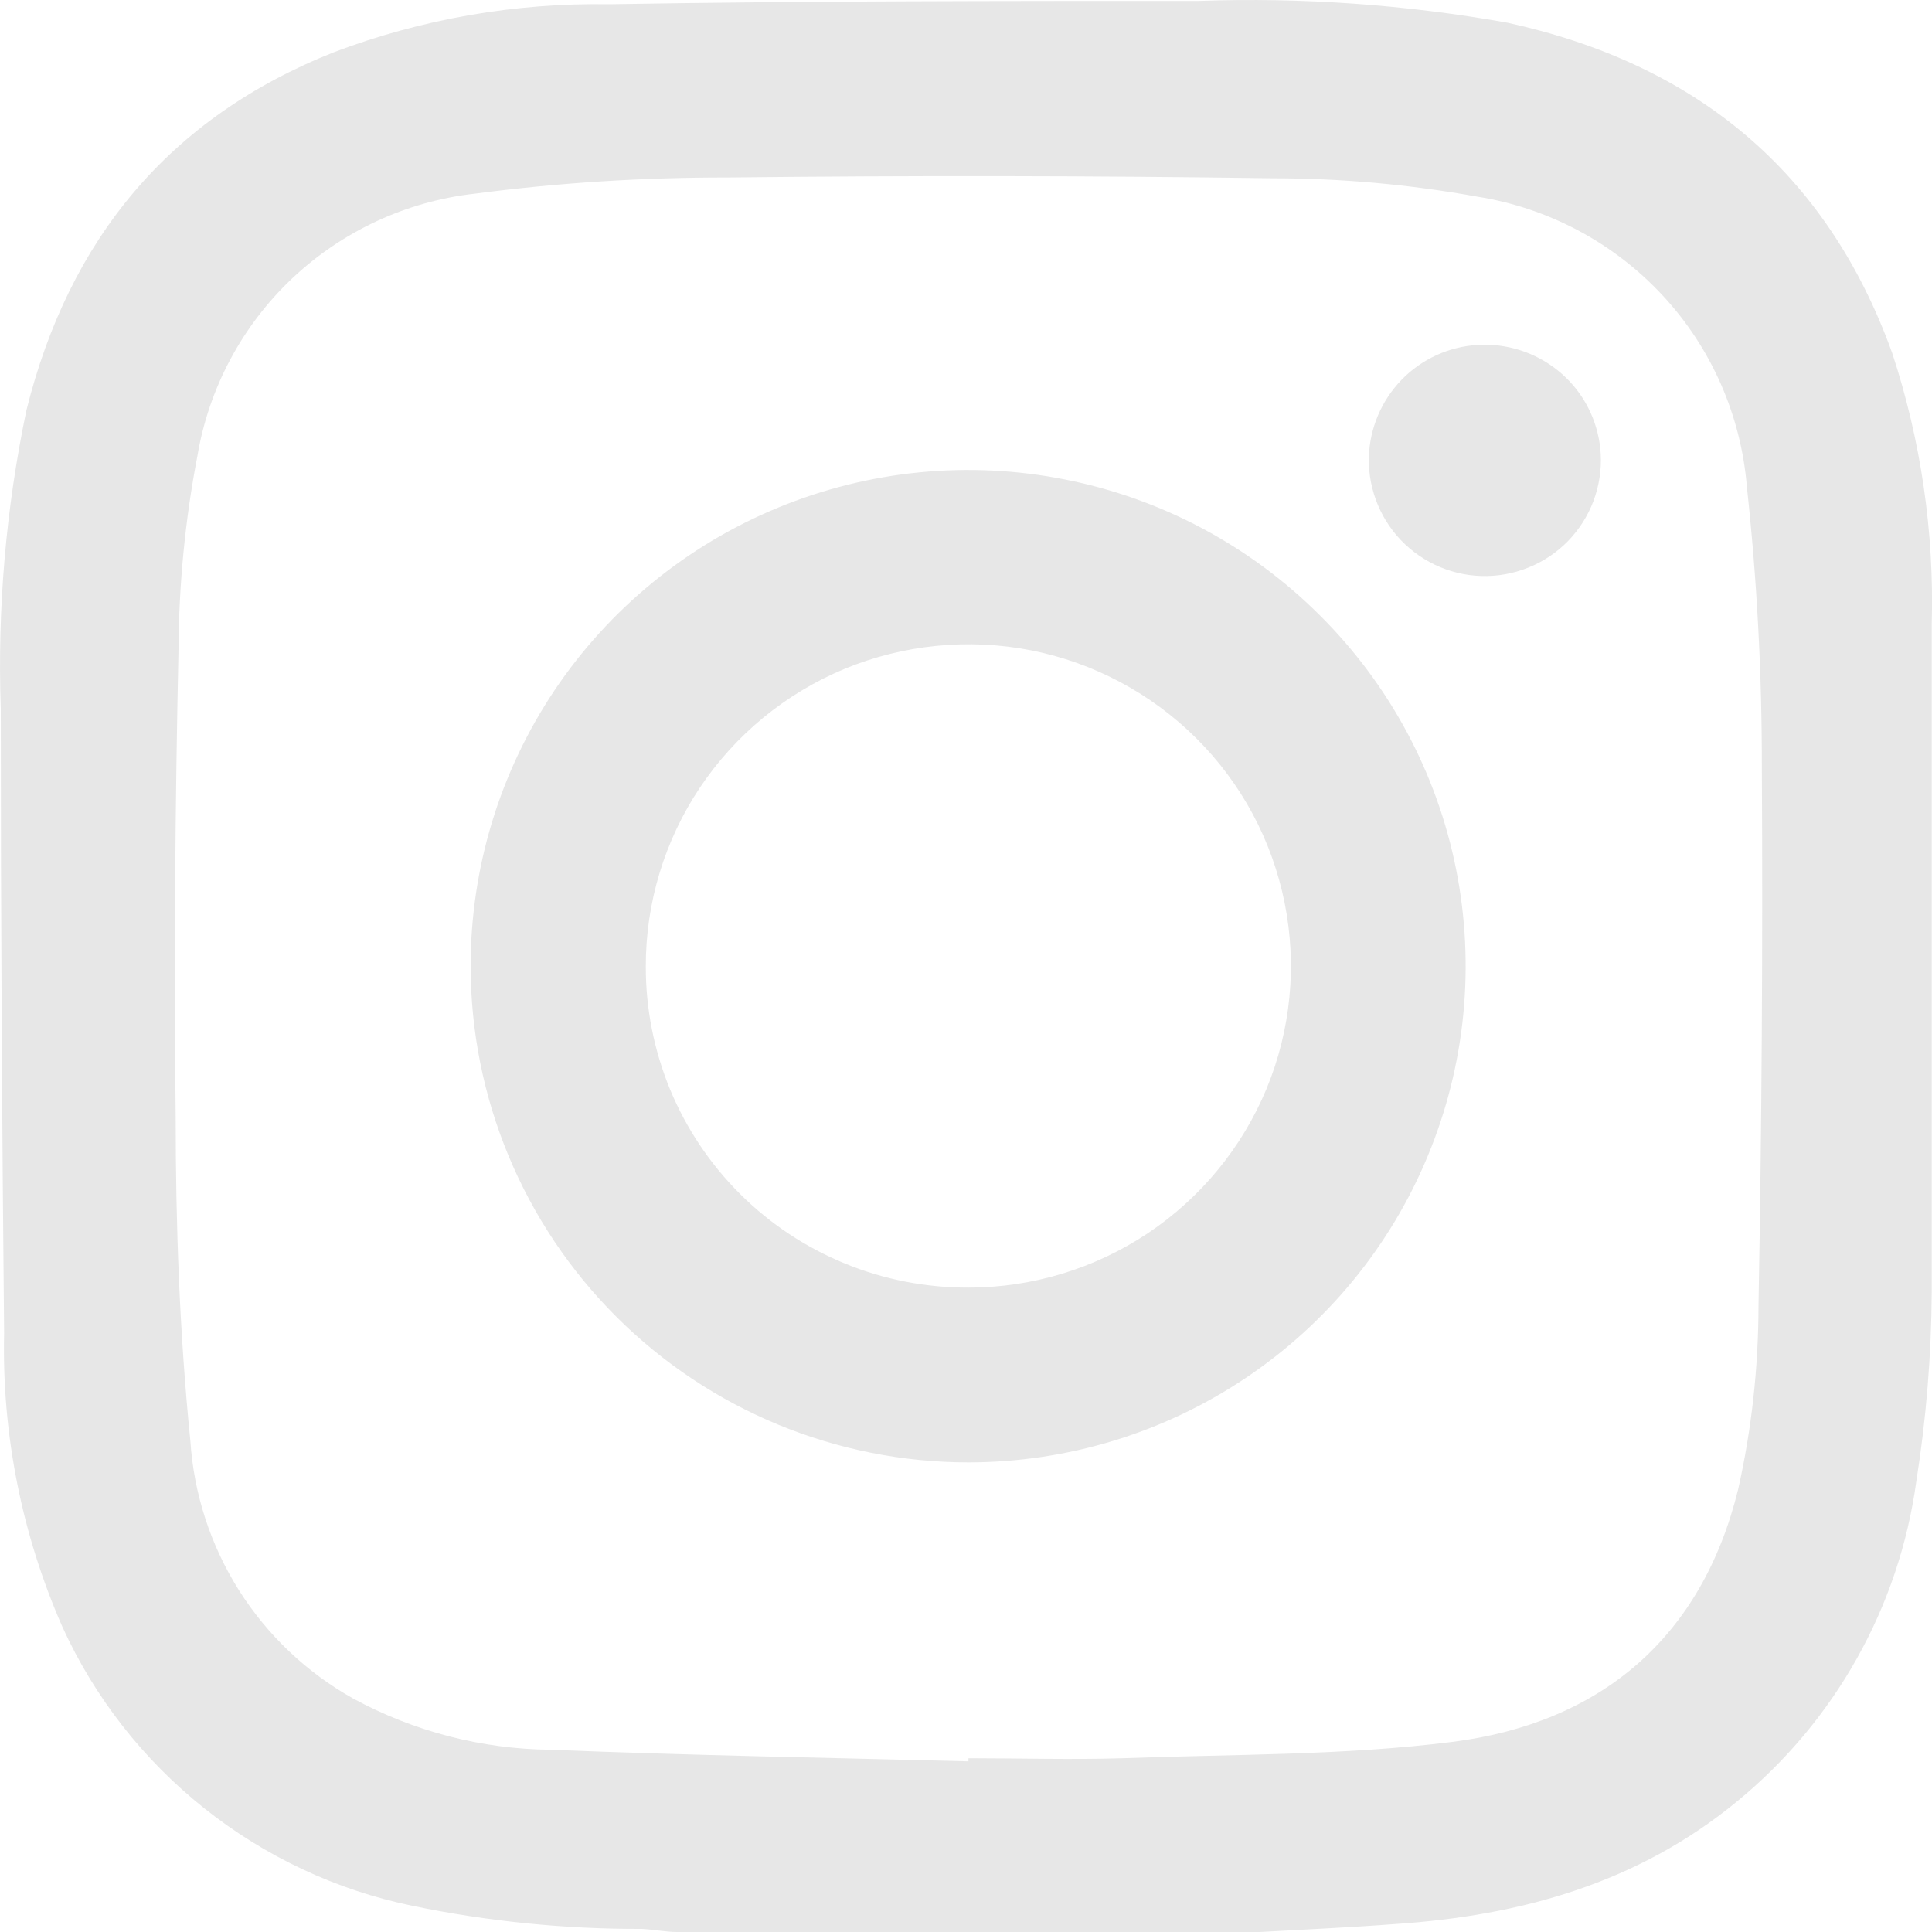
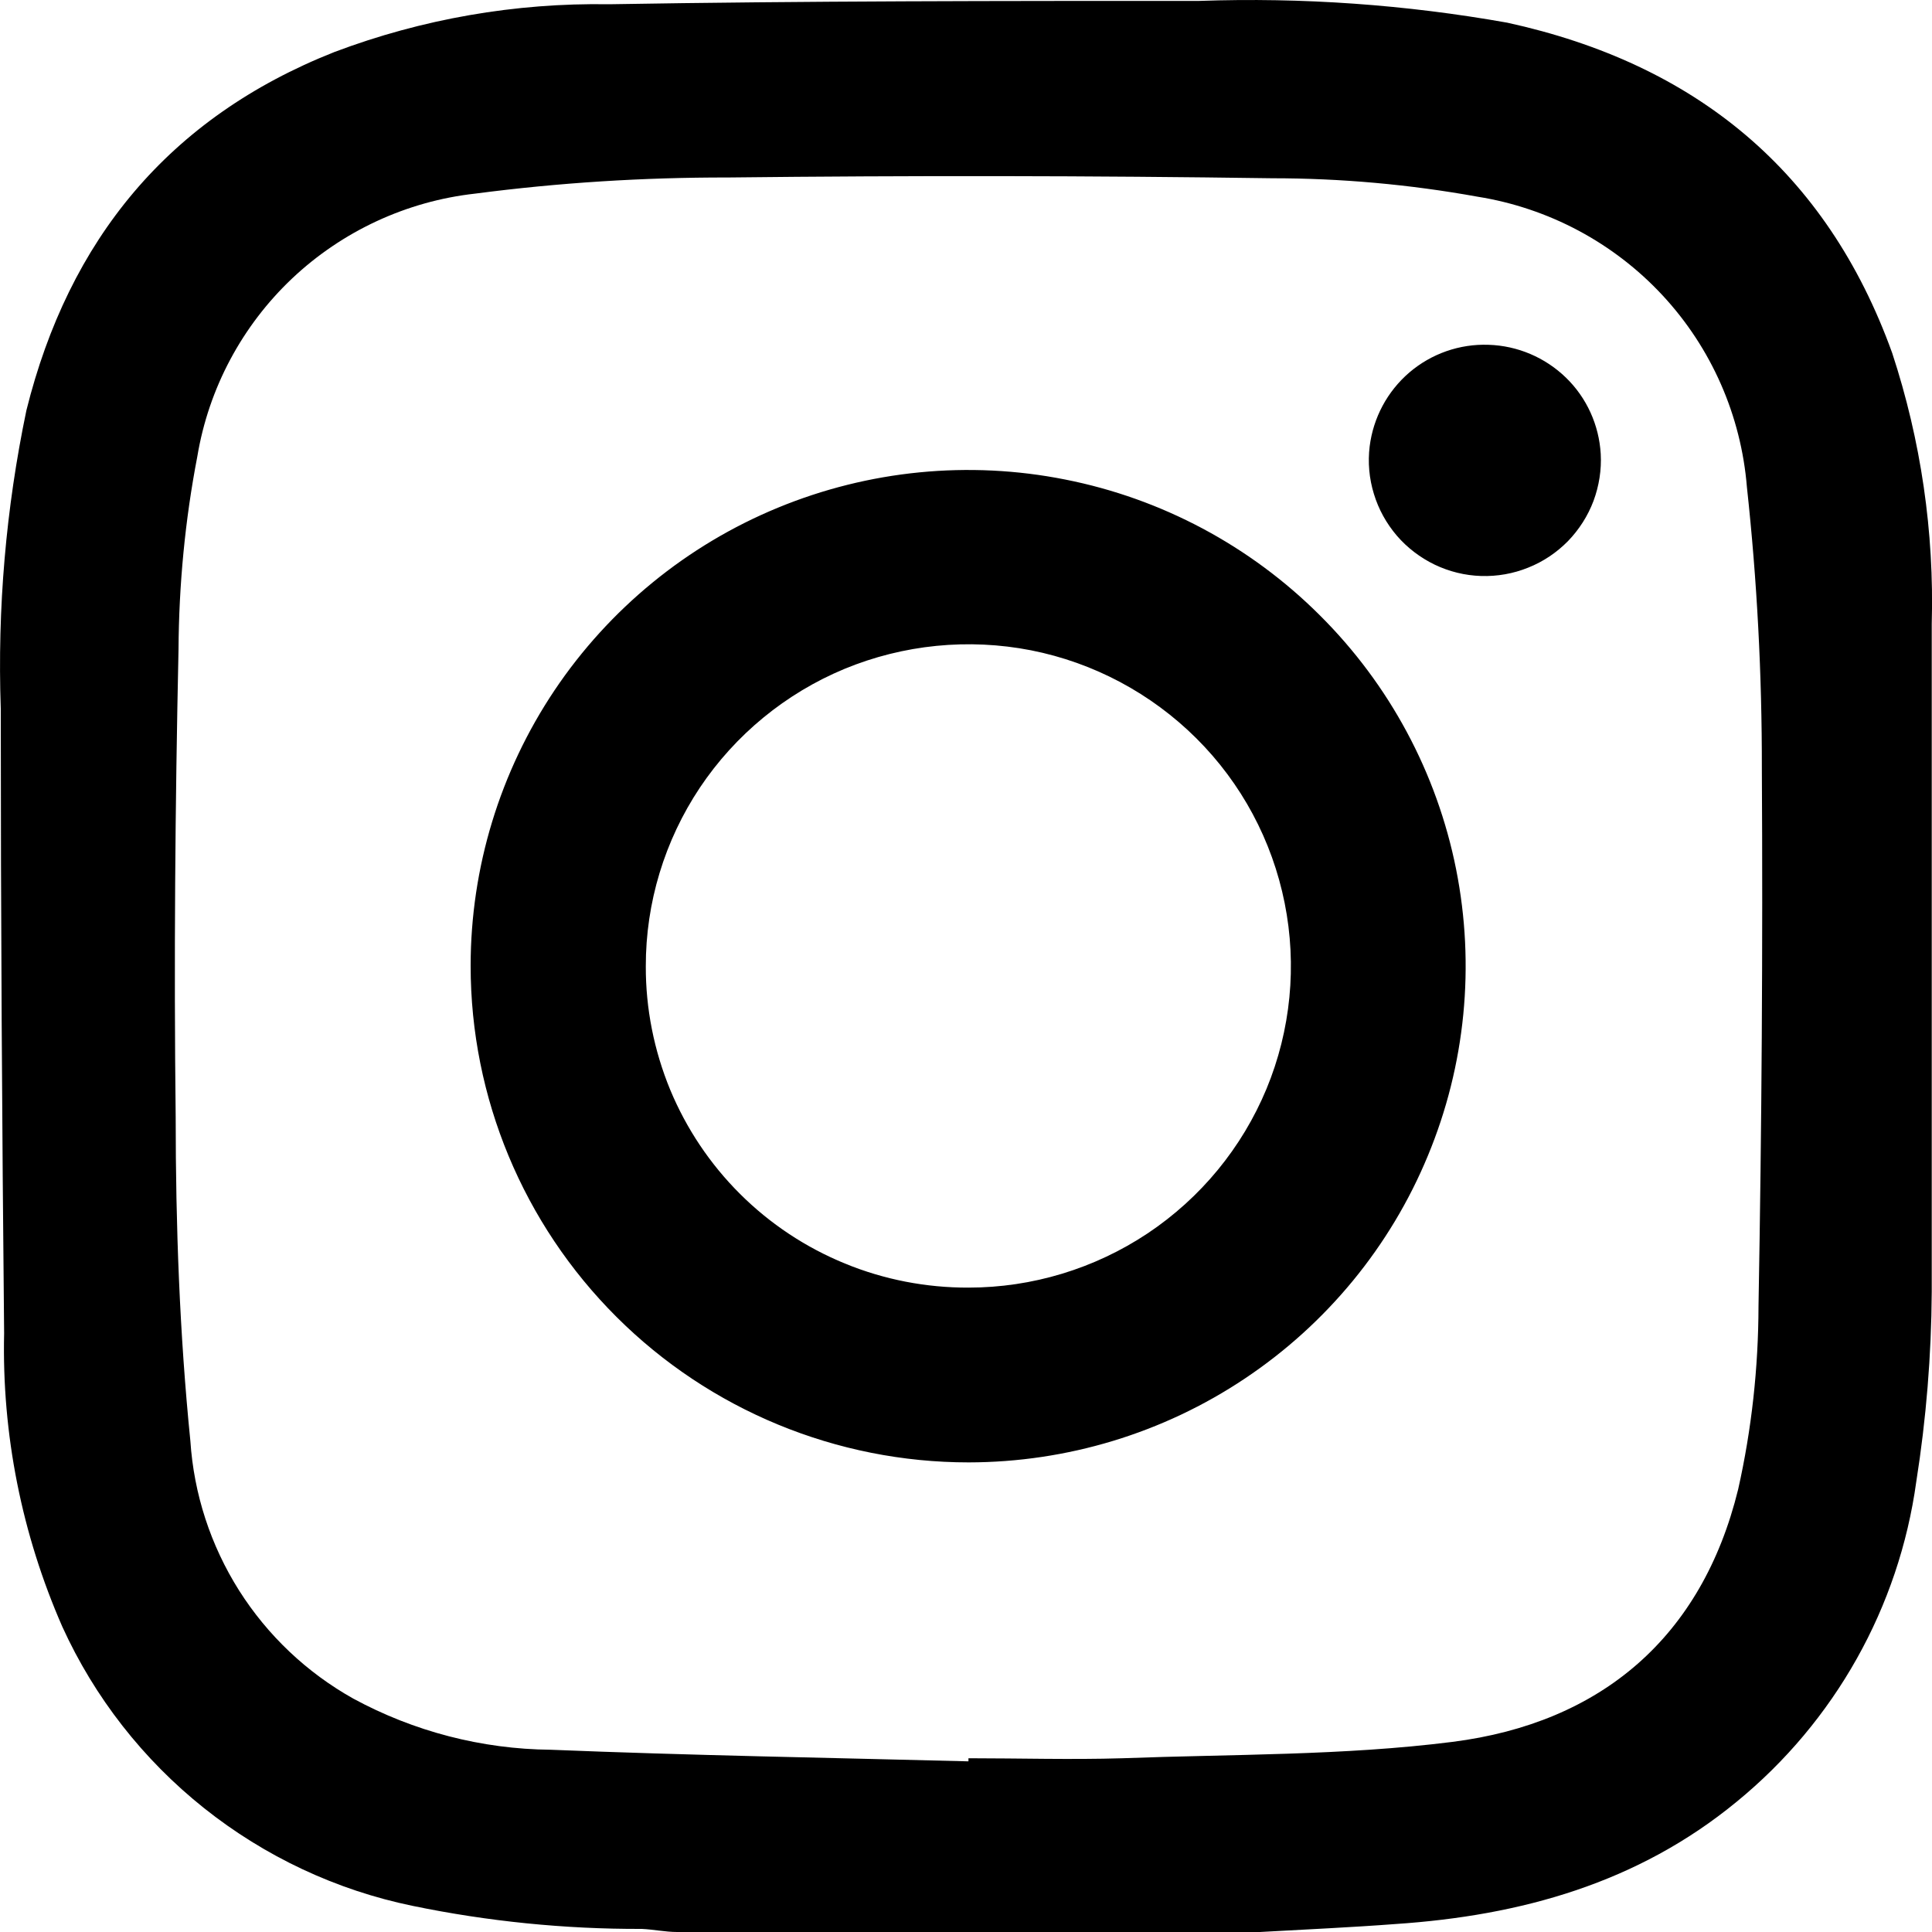
<svg xmlns="http://www.w3.org/2000/svg" width="15" height="15" viewBox="0 0 15 15" fill="none">
-   <path d="M9.782 15H5.257C5.166 15 5.074 14.98 4.982 14.976C4.385 14.978 3.788 14.918 3.203 14.797C2.611 14.675 2.056 14.414 1.584 14.038C1.111 13.661 0.734 13.179 0.484 12.63C0.169 11.912 0.014 11.134 0.032 10.351C0.016 8.735 0.006 7.118 0.006 5.503C-0.021 4.725 0.046 3.947 0.205 3.186C0.534 1.863 1.309 0.913 2.596 0.404C3.277 0.147 4.001 0.021 4.729 0.033C6.257 0.007 7.786 0.007 9.312 0.007C10.112 -0.021 10.914 0.036 11.702 0.176C13.159 0.494 14.181 1.326 14.691 2.741C14.914 3.419 15.018 4.131 14.998 4.845C14.998 6.574 14.998 8.302 14.998 10.031C14.995 10.524 14.955 11.016 14.878 11.503C14.744 12.477 14.246 13.365 13.483 13.989C12.716 14.62 11.808 14.873 10.836 14.938C10.495 14.964 10.138 14.98 9.782 15ZM7.519 13.675V13.651C7.917 13.651 8.315 13.663 8.714 13.651C9.569 13.619 10.431 13.631 11.276 13.524C12.434 13.377 13.214 12.709 13.495 11.563C13.6 11.096 13.652 10.619 13.653 10.14C13.678 8.748 13.687 7.357 13.679 5.968C13.68 5.237 13.642 4.508 13.563 3.782C13.518 3.227 13.288 2.702 12.908 2.293C12.529 1.885 12.023 1.615 11.471 1.527C10.945 1.432 10.412 1.384 9.877 1.384C8.476 1.364 7.068 1.362 5.652 1.378C4.996 1.377 4.341 1.418 3.691 1.503C3.158 1.562 2.658 1.794 2.268 2.162C1.879 2.53 1.62 3.015 1.532 3.544C1.437 4.037 1.389 4.539 1.386 5.042C1.36 6.252 1.35 7.464 1.364 8.674C1.364 9.512 1.394 10.355 1.478 11.187C1.505 11.599 1.635 11.998 1.856 12.348C2.077 12.697 2.382 12.986 2.743 13.188C3.213 13.443 3.74 13.58 4.275 13.585C5.357 13.629 6.439 13.647 7.519 13.675ZM3.654 7.499C3.654 6.738 3.881 5.993 4.305 5.36C4.73 4.727 5.333 4.233 6.039 3.942C6.744 3.651 7.521 3.574 8.27 3.723C9.019 3.871 9.707 4.238 10.247 4.777C10.788 5.315 11.156 6.001 11.305 6.748C11.454 7.495 11.378 8.27 11.086 8.973C10.795 9.677 10.3 10.279 9.665 10.703C9.031 11.127 8.284 11.353 7.521 11.354C6.495 11.354 5.512 10.948 4.787 10.225C4.062 9.502 3.654 8.522 3.654 7.499ZM7.519 9.997C8.014 9.997 8.498 9.85 8.91 9.576C9.322 9.301 9.643 8.911 9.833 8.454C10.022 7.998 10.071 7.495 9.974 7.011C9.877 6.526 9.639 6.081 9.288 5.732C8.937 5.383 8.491 5.145 8.005 5.049C7.519 4.954 7.015 5.004 6.557 5.193C6.1 5.383 5.709 5.704 5.434 6.115C5.16 6.526 5.013 7.009 5.014 7.503C5.013 7.831 5.078 8.156 5.203 8.46C5.329 8.763 5.513 9.038 5.746 9.27C5.979 9.502 6.255 9.685 6.56 9.81C6.864 9.935 7.19 9.998 7.519 9.997ZM10.634 3.466C10.619 3.59 10.63 3.715 10.667 3.835C10.703 3.954 10.764 4.064 10.845 4.159C10.926 4.253 11.027 4.33 11.139 4.384C11.252 4.438 11.374 4.468 11.499 4.472C11.624 4.476 11.749 4.454 11.865 4.407C11.981 4.361 12.085 4.291 12.173 4.202C12.26 4.112 12.328 4.006 12.372 3.889C12.415 3.773 12.435 3.648 12.428 3.524C12.415 3.3 12.319 3.088 12.158 2.932C11.996 2.775 11.782 2.684 11.557 2.677C11.332 2.669 11.113 2.746 10.942 2.892C10.771 3.039 10.662 3.243 10.634 3.466Z" fill="#E7E7E7" />
+   <path d="M9.782 15H5.257C5.166 15 5.074 14.98 4.982 14.976C4.385 14.978 3.788 14.918 3.203 14.797C2.611 14.675 2.056 14.414 1.584 14.038C1.111 13.661 0.734 13.179 0.484 12.63C0.169 11.912 0.014 11.134 0.032 10.351C0.016 8.735 0.006 7.118 0.006 5.503C-0.021 4.725 0.046 3.947 0.205 3.186C0.534 1.863 1.309 0.913 2.596 0.404C3.277 0.147 4.001 0.021 4.729 0.033C6.257 0.007 7.786 0.007 9.312 0.007C10.112 -0.021 10.914 0.036 11.702 0.176C13.159 0.494 14.181 1.326 14.691 2.741C14.914 3.419 15.018 4.131 14.998 4.845C14.998 6.574 14.998 8.302 14.998 10.031C14.995 10.524 14.955 11.016 14.878 11.503C14.744 12.477 14.246 13.365 13.483 13.989C12.716 14.62 11.808 14.873 10.836 14.938C10.495 14.964 10.138 14.98 9.782 15ZM7.519 13.675V13.651C7.917 13.651 8.315 13.663 8.714 13.651C9.569 13.619 10.431 13.631 11.276 13.524C12.434 13.377 13.214 12.709 13.495 11.563C13.6 11.096 13.652 10.619 13.653 10.14C13.678 8.748 13.687 7.357 13.679 5.968C13.68 5.237 13.642 4.508 13.563 3.782C13.518 3.227 13.288 2.702 12.908 2.293C12.529 1.885 12.023 1.615 11.471 1.527C10.945 1.432 10.412 1.384 9.877 1.384C8.476 1.364 7.068 1.362 5.652 1.378C4.996 1.377 4.341 1.418 3.691 1.503C3.158 1.562 2.658 1.794 2.268 2.162C1.879 2.53 1.62 3.015 1.532 3.544C1.437 4.037 1.389 4.539 1.386 5.042C1.36 6.252 1.35 7.464 1.364 8.674C1.364 9.512 1.394 10.355 1.478 11.187C1.505 11.599 1.635 11.998 1.856 12.348C2.077 12.697 2.382 12.986 2.743 13.188C3.213 13.443 3.74 13.58 4.275 13.585C5.357 13.629 6.439 13.647 7.519 13.675ZM3.654 7.499C3.654 6.738 3.881 5.993 4.305 5.36C4.73 4.727 5.333 4.233 6.039 3.942C6.744 3.651 7.521 3.574 8.27 3.723C9.019 3.871 9.707 4.238 10.247 4.777C10.788 5.315 11.156 6.001 11.305 6.748C11.454 7.495 11.378 8.27 11.086 8.973C10.795 9.677 10.3 10.279 9.665 10.703C9.031 11.127 8.284 11.353 7.521 11.354C6.495 11.354 5.512 10.948 4.787 10.225C4.062 9.502 3.654 8.522 3.654 7.499ZM7.519 9.997C8.014 9.997 8.498 9.85 8.91 9.576C9.322 9.301 9.643 8.911 9.833 8.454C10.022 7.998 10.071 7.495 9.974 7.011C9.877 6.526 9.639 6.081 9.288 5.732C8.937 5.383 8.491 5.145 8.005 5.049C7.519 4.954 7.015 5.004 6.557 5.193C6.1 5.383 5.709 5.704 5.434 6.115C5.16 6.526 5.013 7.009 5.014 7.503C5.013 7.831 5.078 8.156 5.203 8.46C5.329 8.763 5.513 9.038 5.746 9.27C5.979 9.502 6.255 9.685 6.56 9.81C6.864 9.935 7.19 9.998 7.519 9.997ZM10.634 3.466C10.619 3.59 10.63 3.715 10.667 3.835C10.703 3.954 10.764 4.064 10.845 4.159C10.926 4.253 11.027 4.33 11.139 4.384C11.252 4.438 11.374 4.468 11.499 4.472C11.624 4.476 11.749 4.454 11.865 4.407C11.981 4.361 12.085 4.291 12.173 4.202C12.26 4.112 12.328 4.006 12.372 3.889C12.415 3.773 12.435 3.648 12.428 3.524C12.415 3.3 12.319 3.088 12.158 2.932C11.996 2.775 11.782 2.684 11.557 2.677C11.332 2.669 11.113 2.746 10.942 2.892C10.771 3.039 10.662 3.243 10.634 3.466Z" fill="currentColor" />
</svg>
